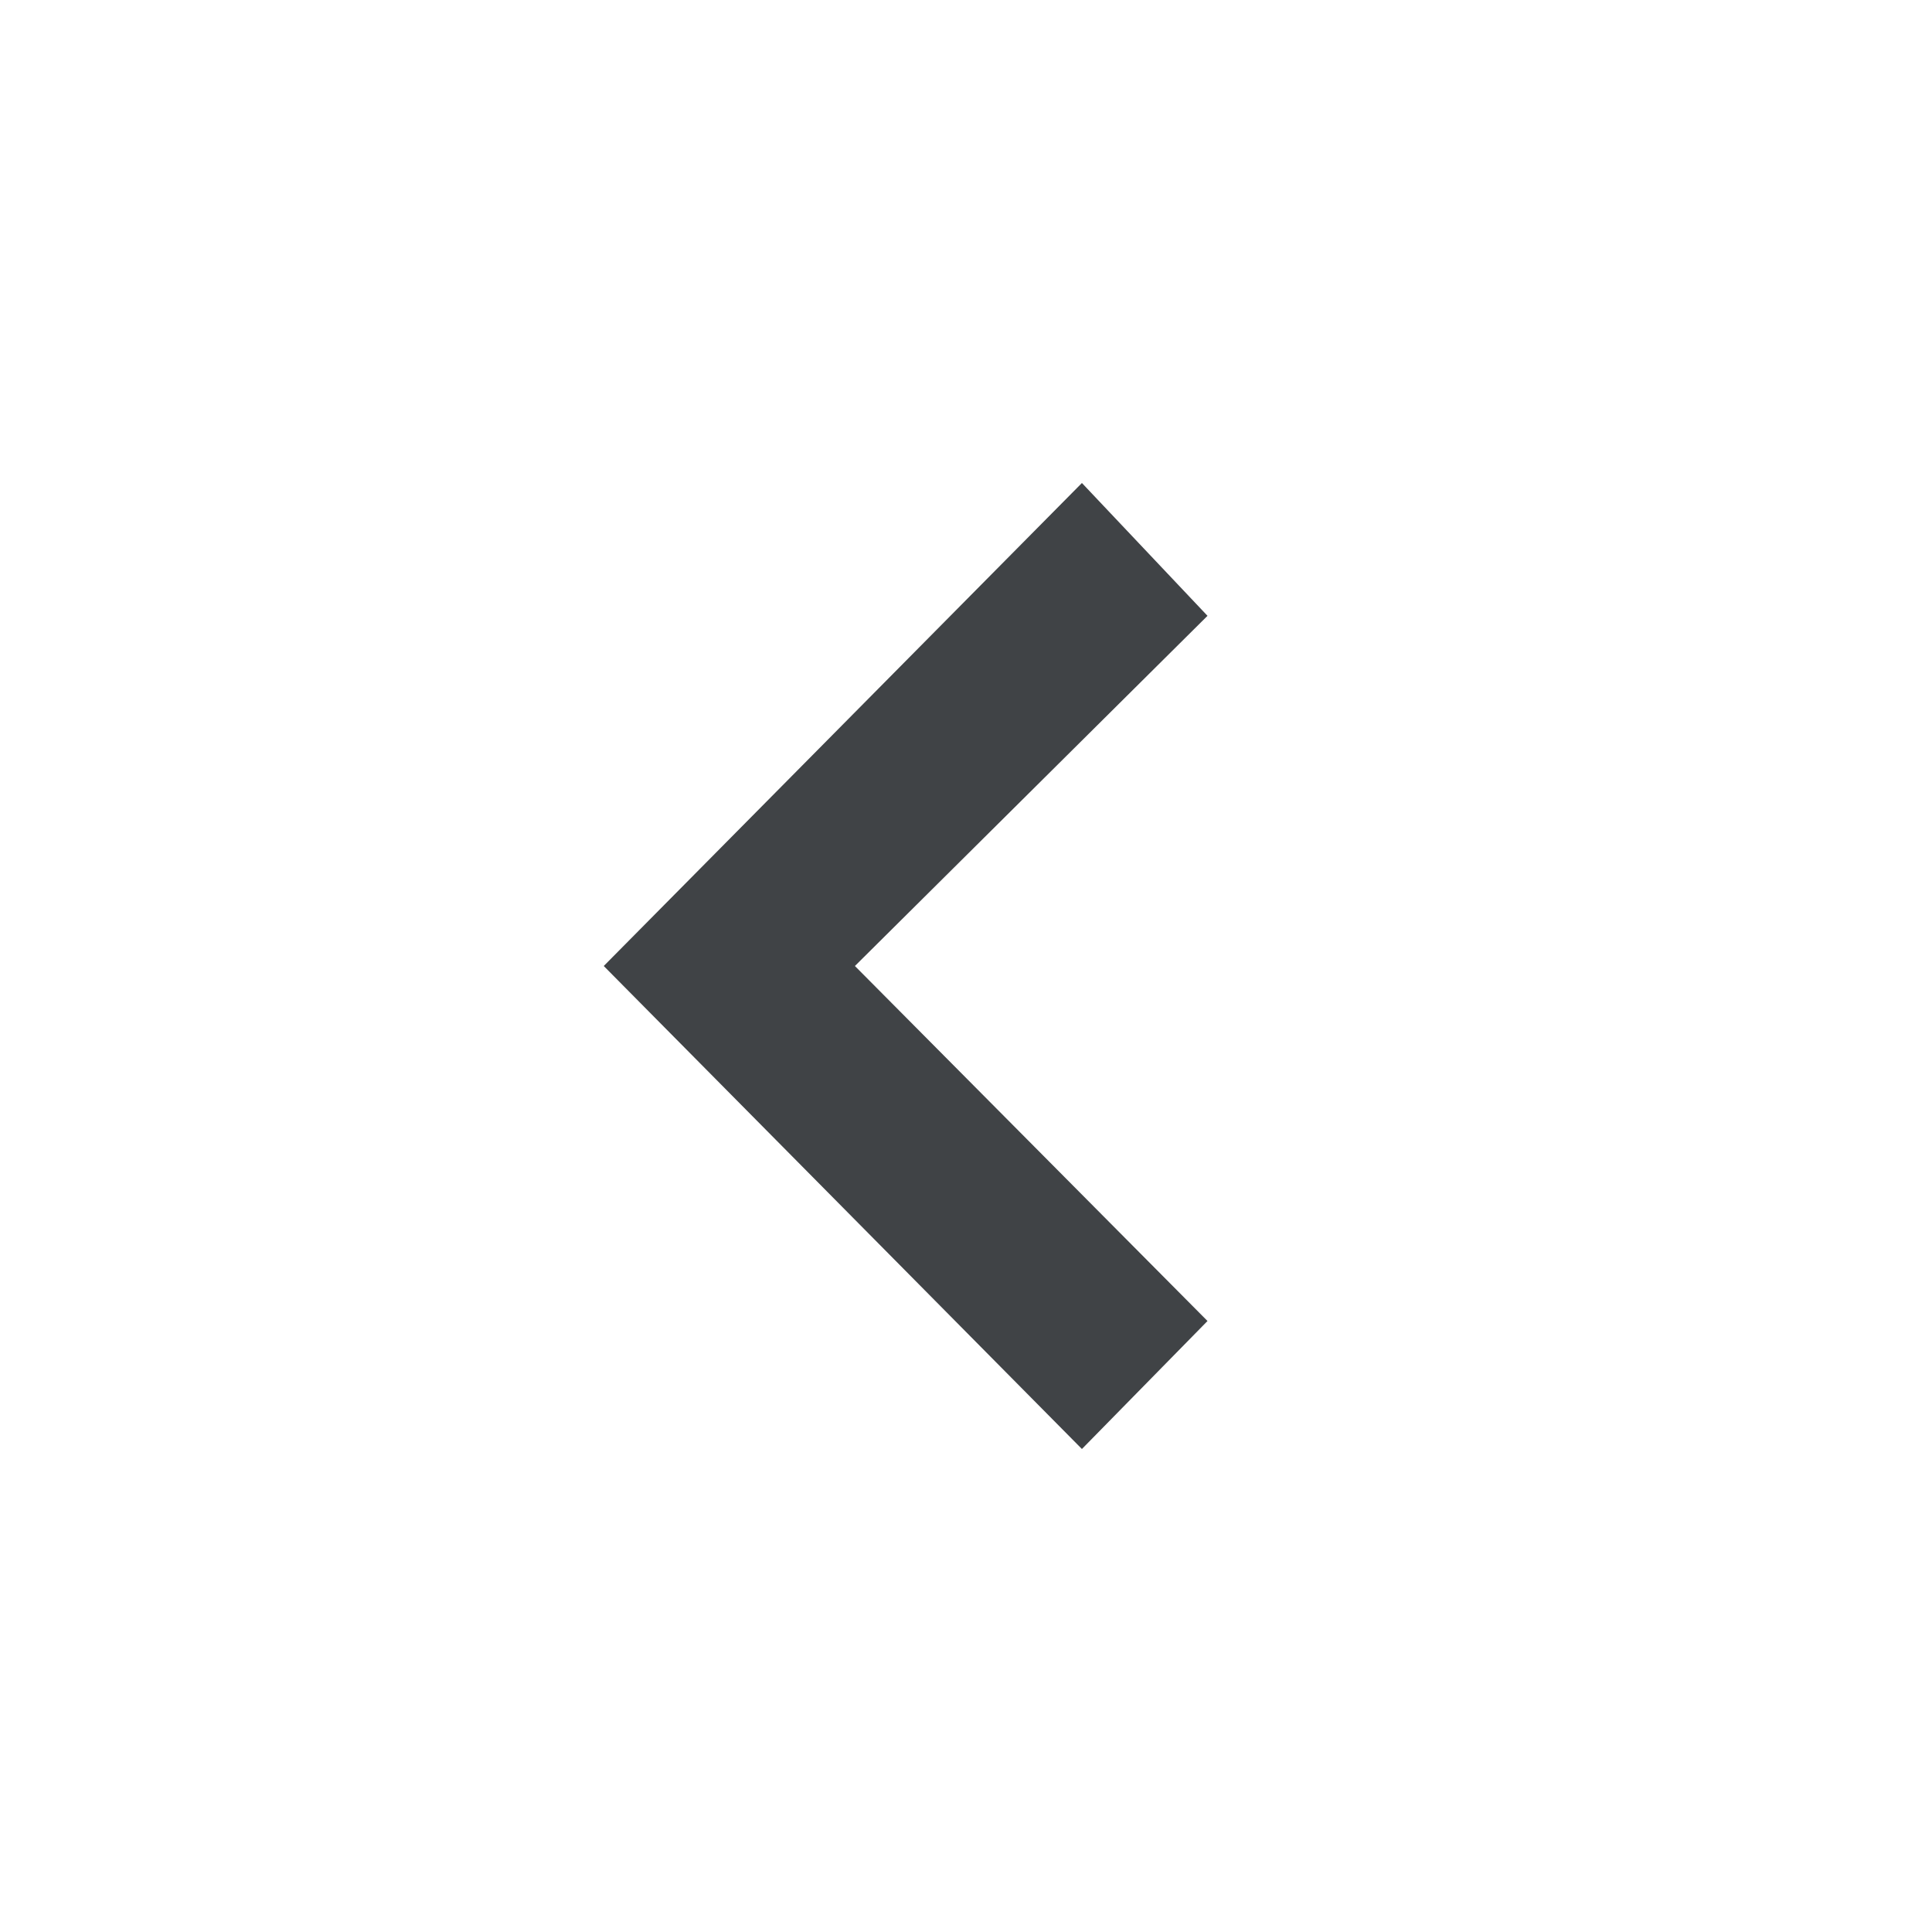
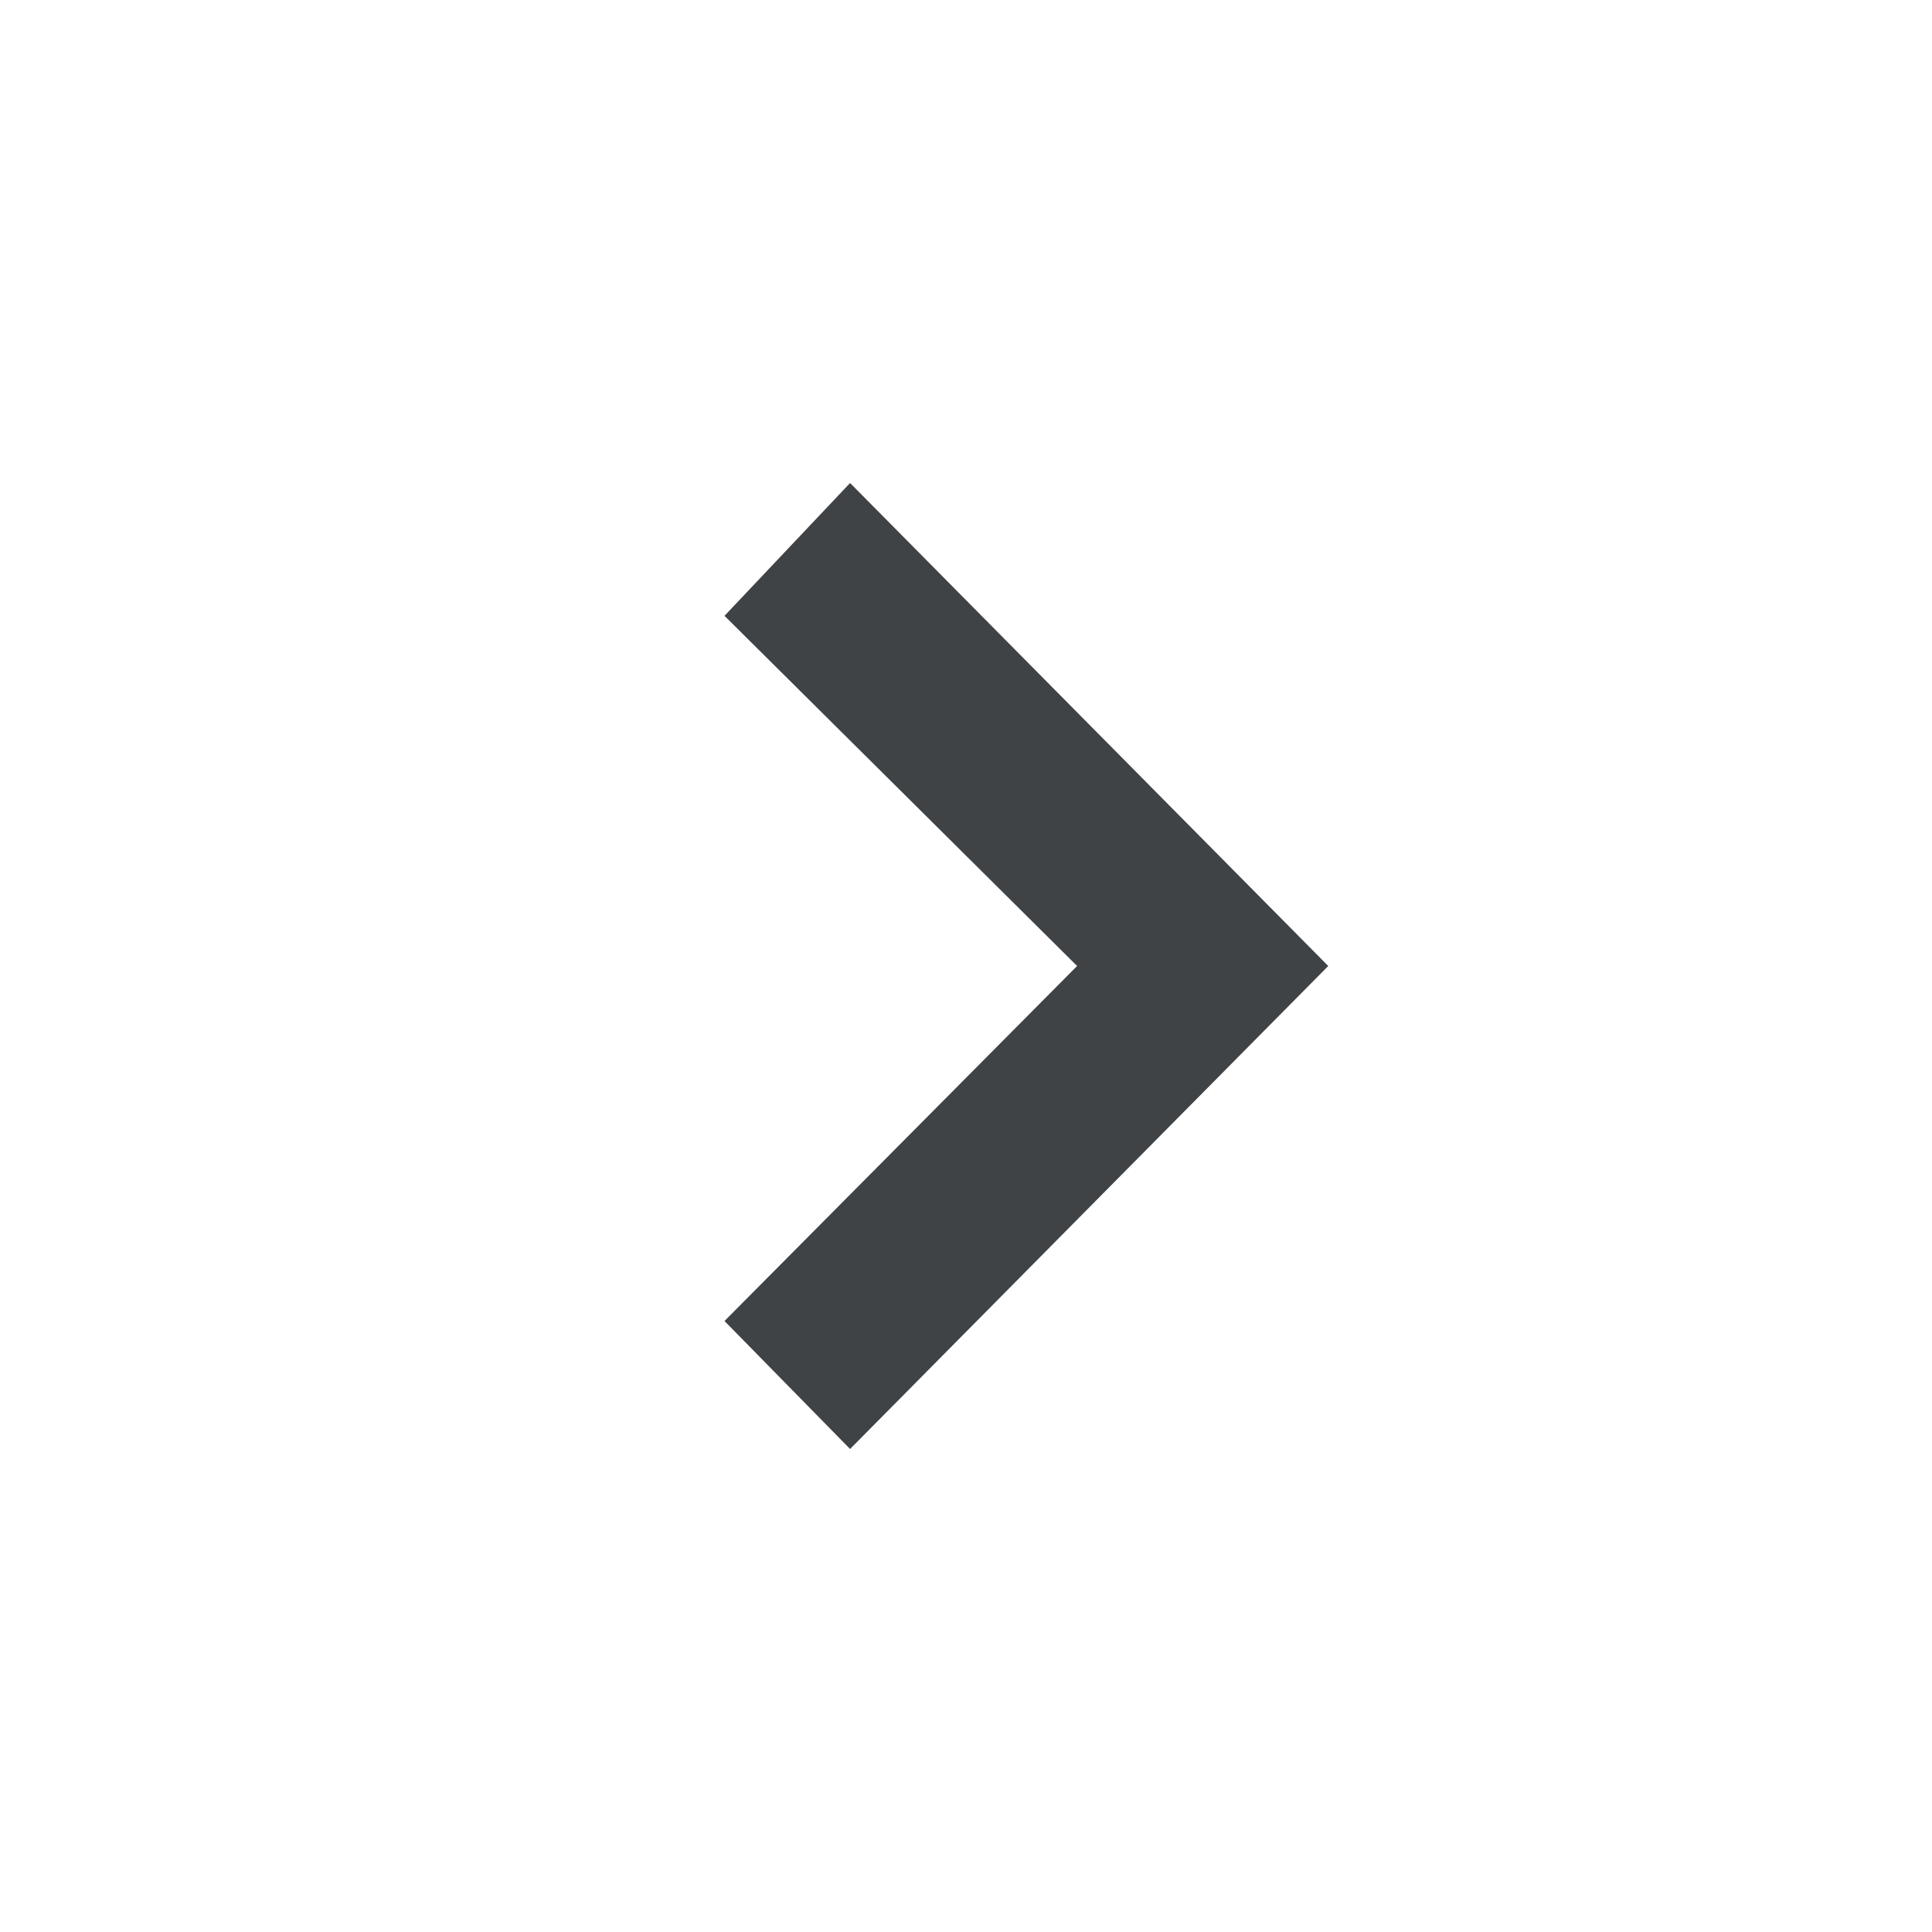
<svg xmlns="http://www.w3.org/2000/svg" class="cui3-icon cui3-icon--s" viewBox="0 0 16 16">
  <g stroke="none" fill="#404346" stroke-width="1px">
-     <path d="M10 5.1L8.96 4 5 8l3.96 4L10 10.94 7.08 8z" stroke="none" fill="#404346" stroke-width="1px" />
+     <path d="M6 5.1L7.04 4 11 8l-3.96 4L6 10.94 8.92 8z" stroke="none" fill="#404346" stroke-width="1px" />
  </g>
</svg>
